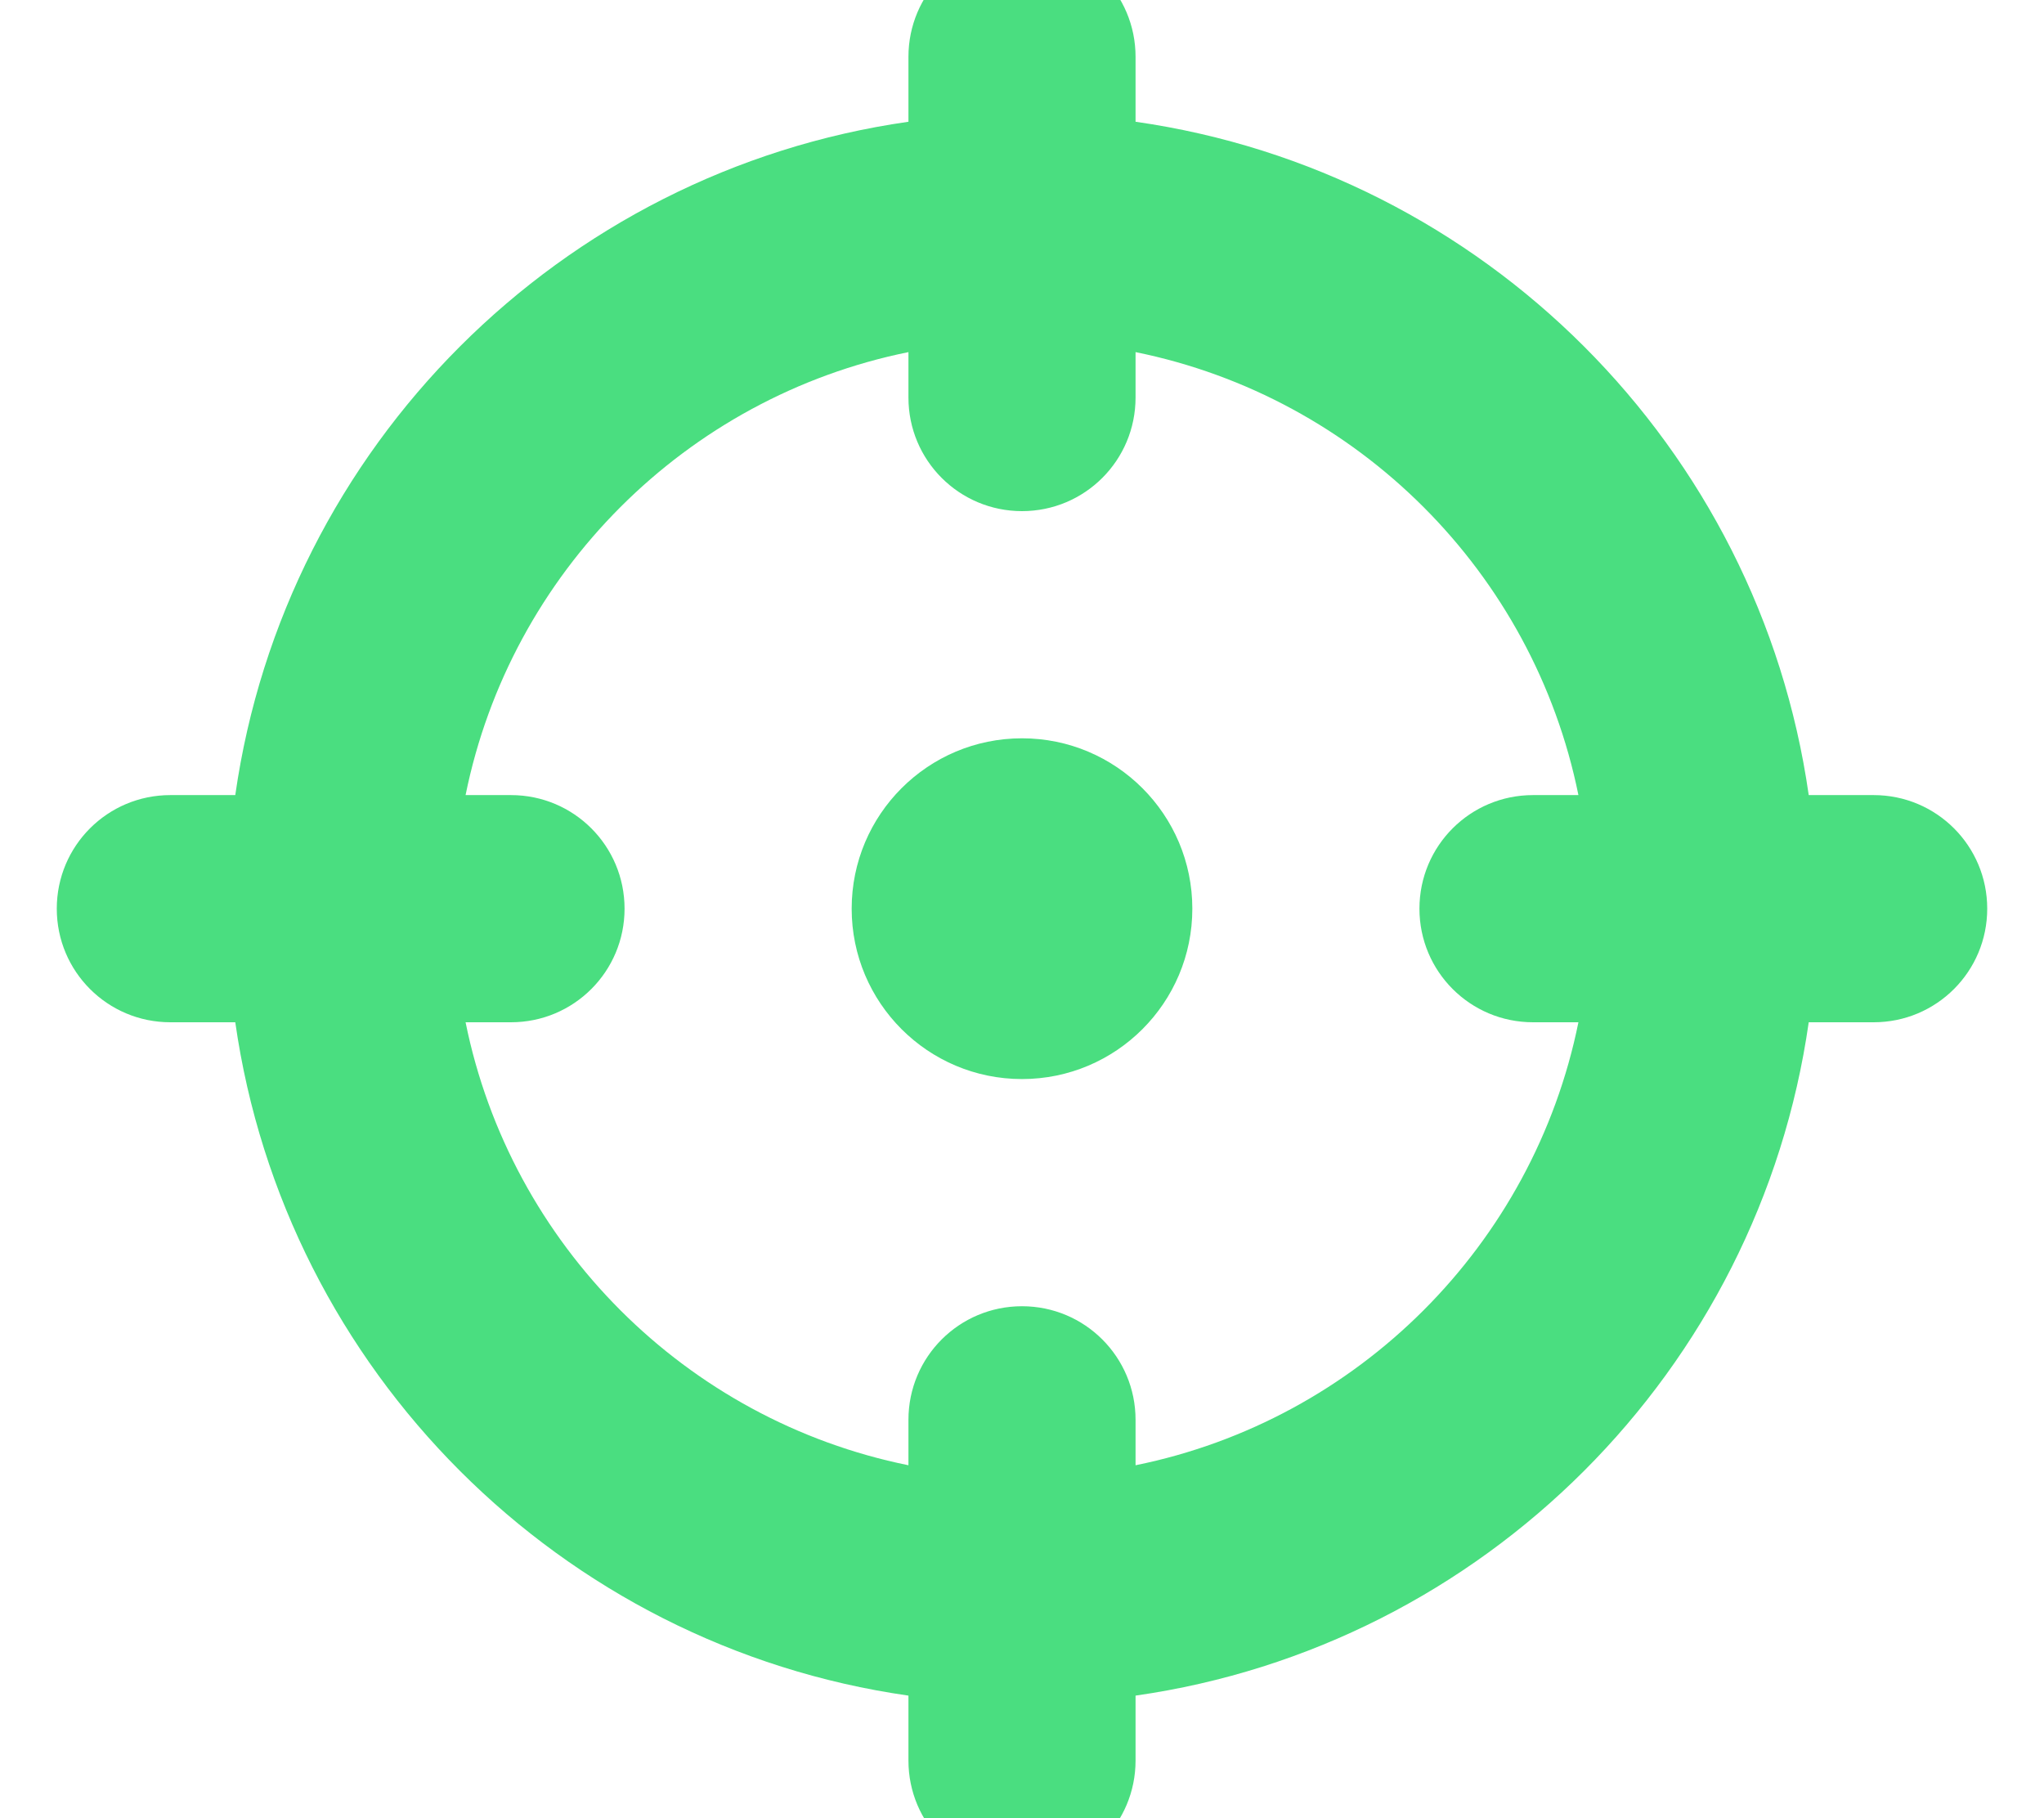
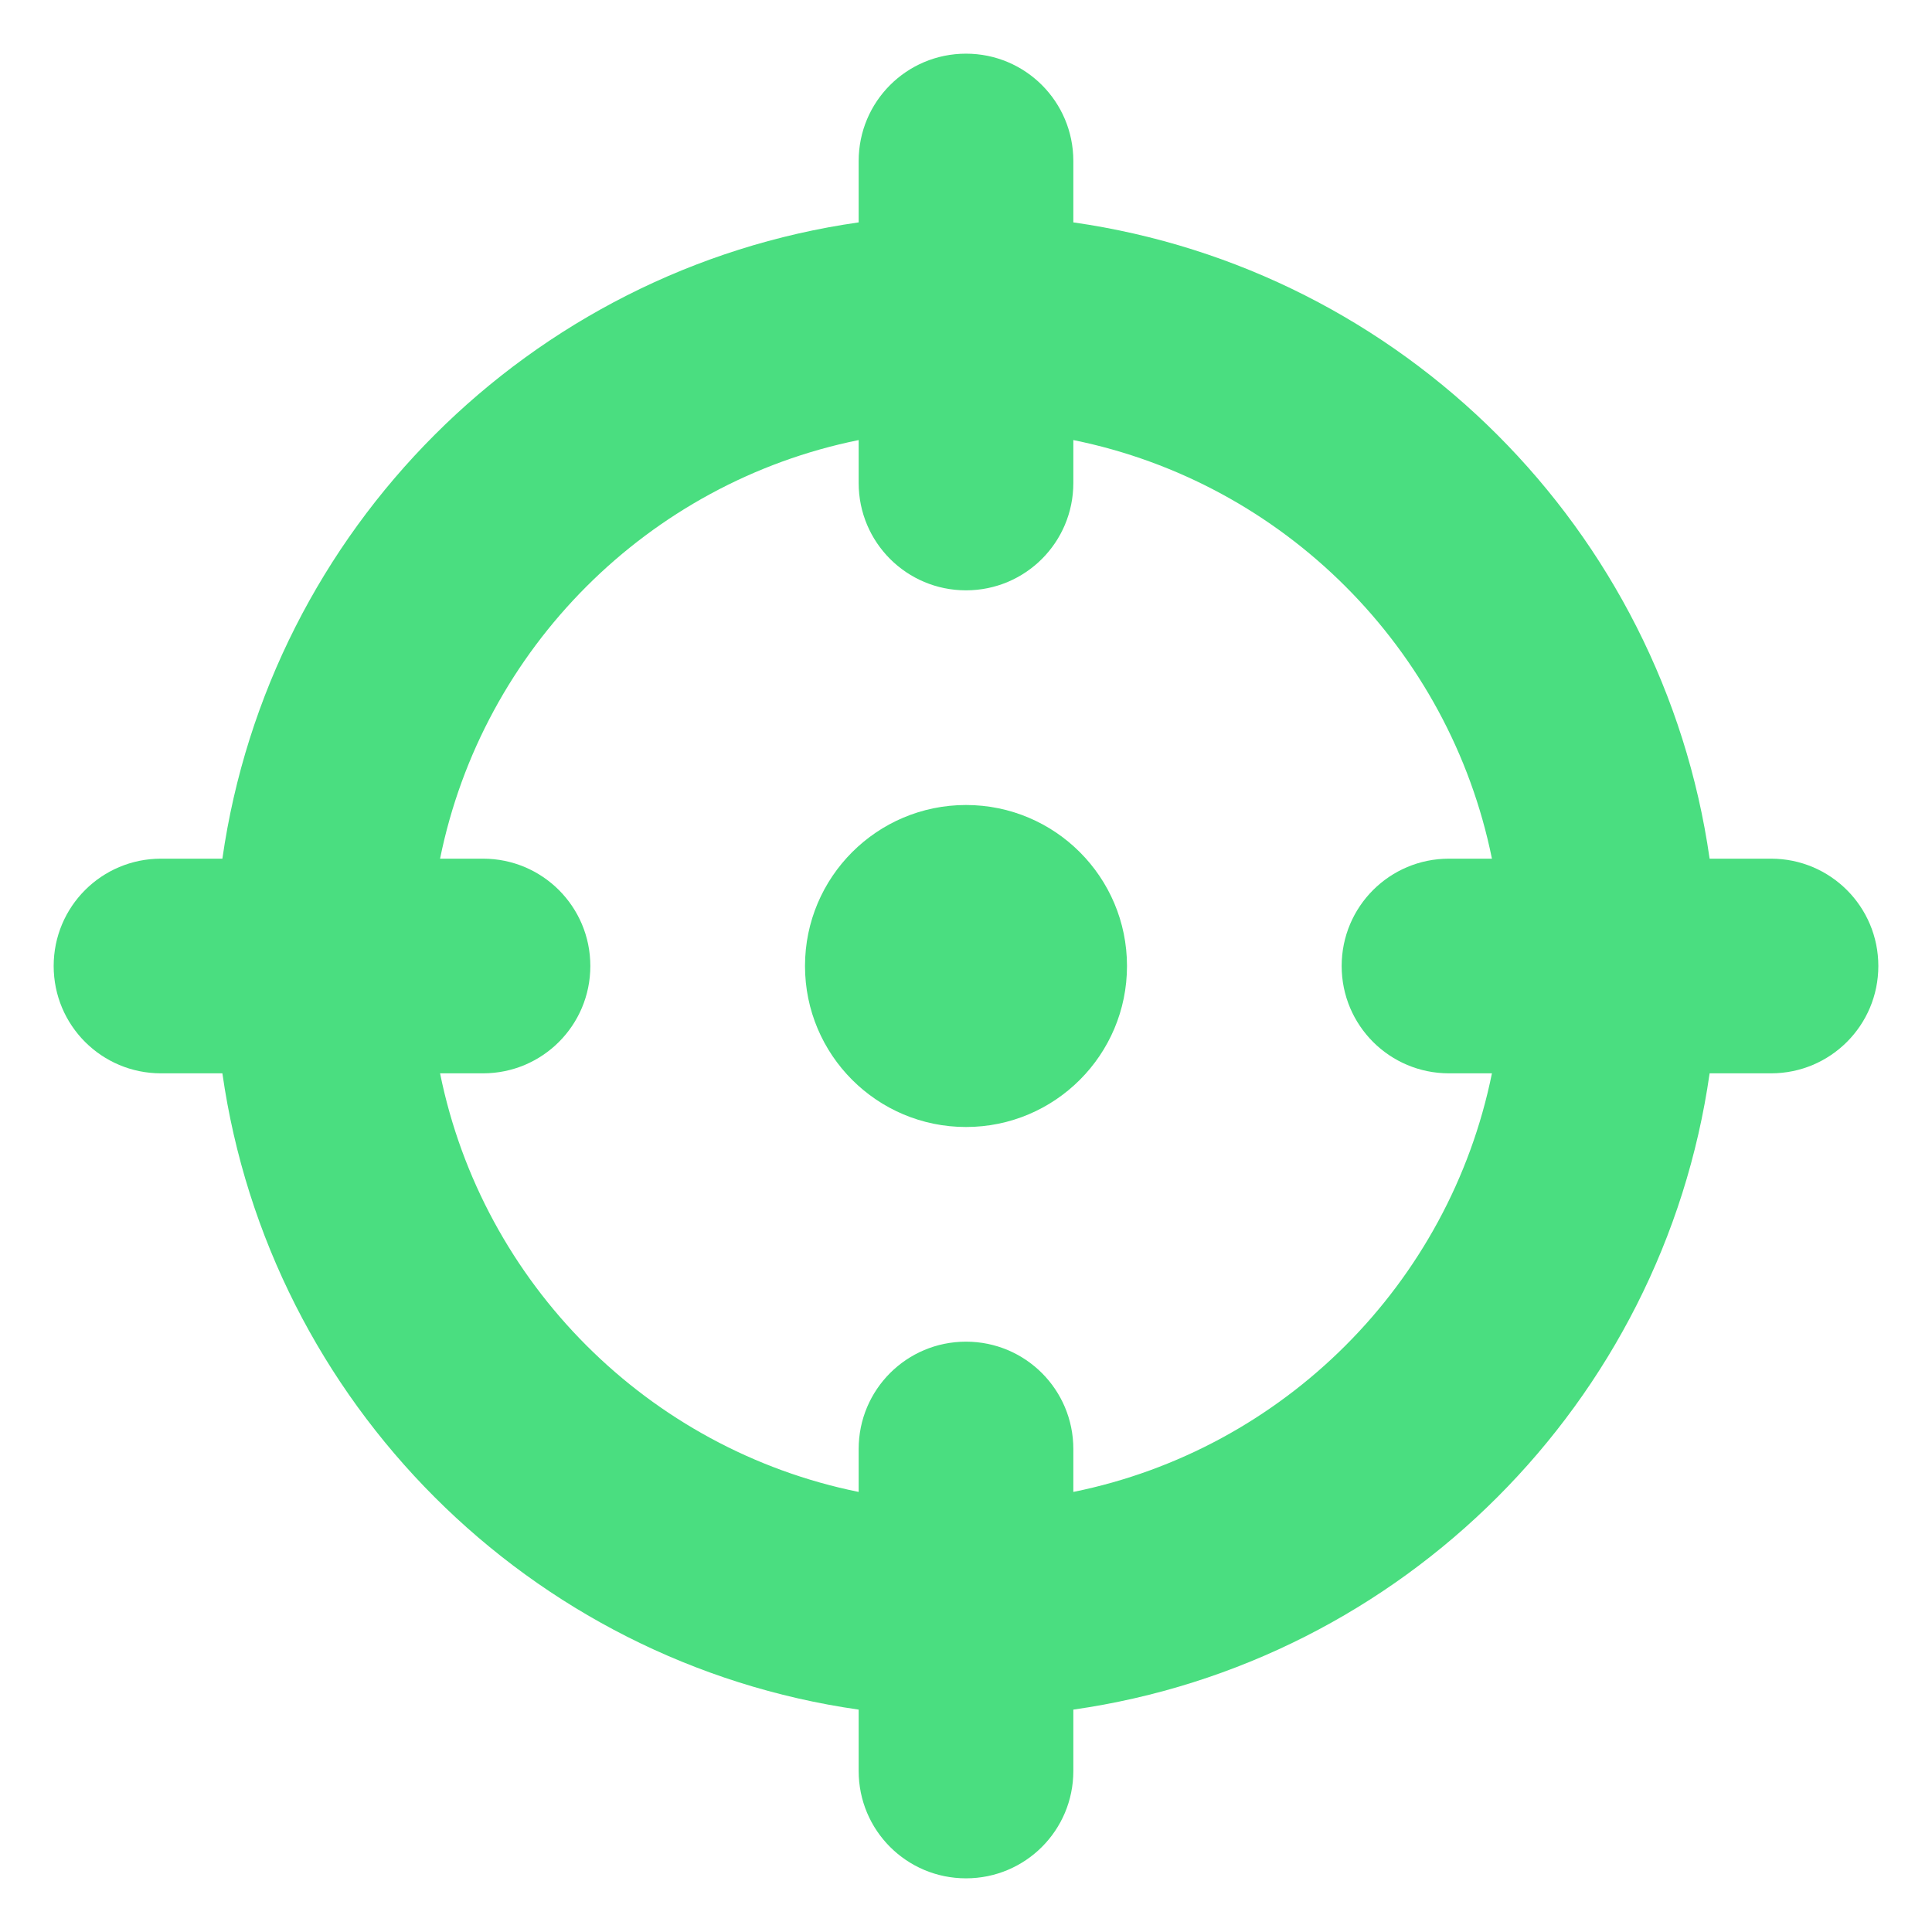
- <svg xmlns="http://www.w3.org/2000/svg" viewBox="0 0 576 512">
+ <svg xmlns="http://www.w3.org/2000/svg" viewBox="0 -32 576 576" width="576" height="576">
  <path fill="#4ADE80" d="M288-16c17.7 0 32 14.3 32 32l0 18.3c98.1 14 175.7 91.6 189.7 189.7l18.3 0c17.7 0 32 14.3 32 32s-14.3 32-32 32l-18.3 0c-14 98.1-91.6 175.7-189.7 189.7l0 18.3c0 17.7-14.3 32-32 32s-32-14.3-32-32l0-18.3C157.9 463.7 80.3 386.1 66.3 288L48 288c-17.7 0-32-14.3-32-32s14.3-32 32-32l18.3 0C80.3 125.9 157.9 48.3 256 34.3L256 16c0-17.7 14.3-32 32-32zM131.2 288c12.7 62.7 62.1 112.1 124.8 124.8l0-12.8c0-17.7 14.3-32 32-32s32 14.3 32 32l0 12.8c62.7-12.7 112.1-62.1 124.8-124.8L432 288c-17.7 0-32-14.3-32-32s14.3-32 32-32l12.8 0C432.1 161.3 382.7 111.9 320 99.2l0 12.8c0 17.7-14.3 32-32 32s-32-14.3-32-32l0-12.8C193.3 111.9 143.9 161.3 131.2 224l12.8 0c17.7 0 32 14.3 32 32s-14.3 32-32 32l-12.8 0zM288 208a48 48 0 1 1 0 96 48 48 0 1 1 0-96z" />
</svg>
